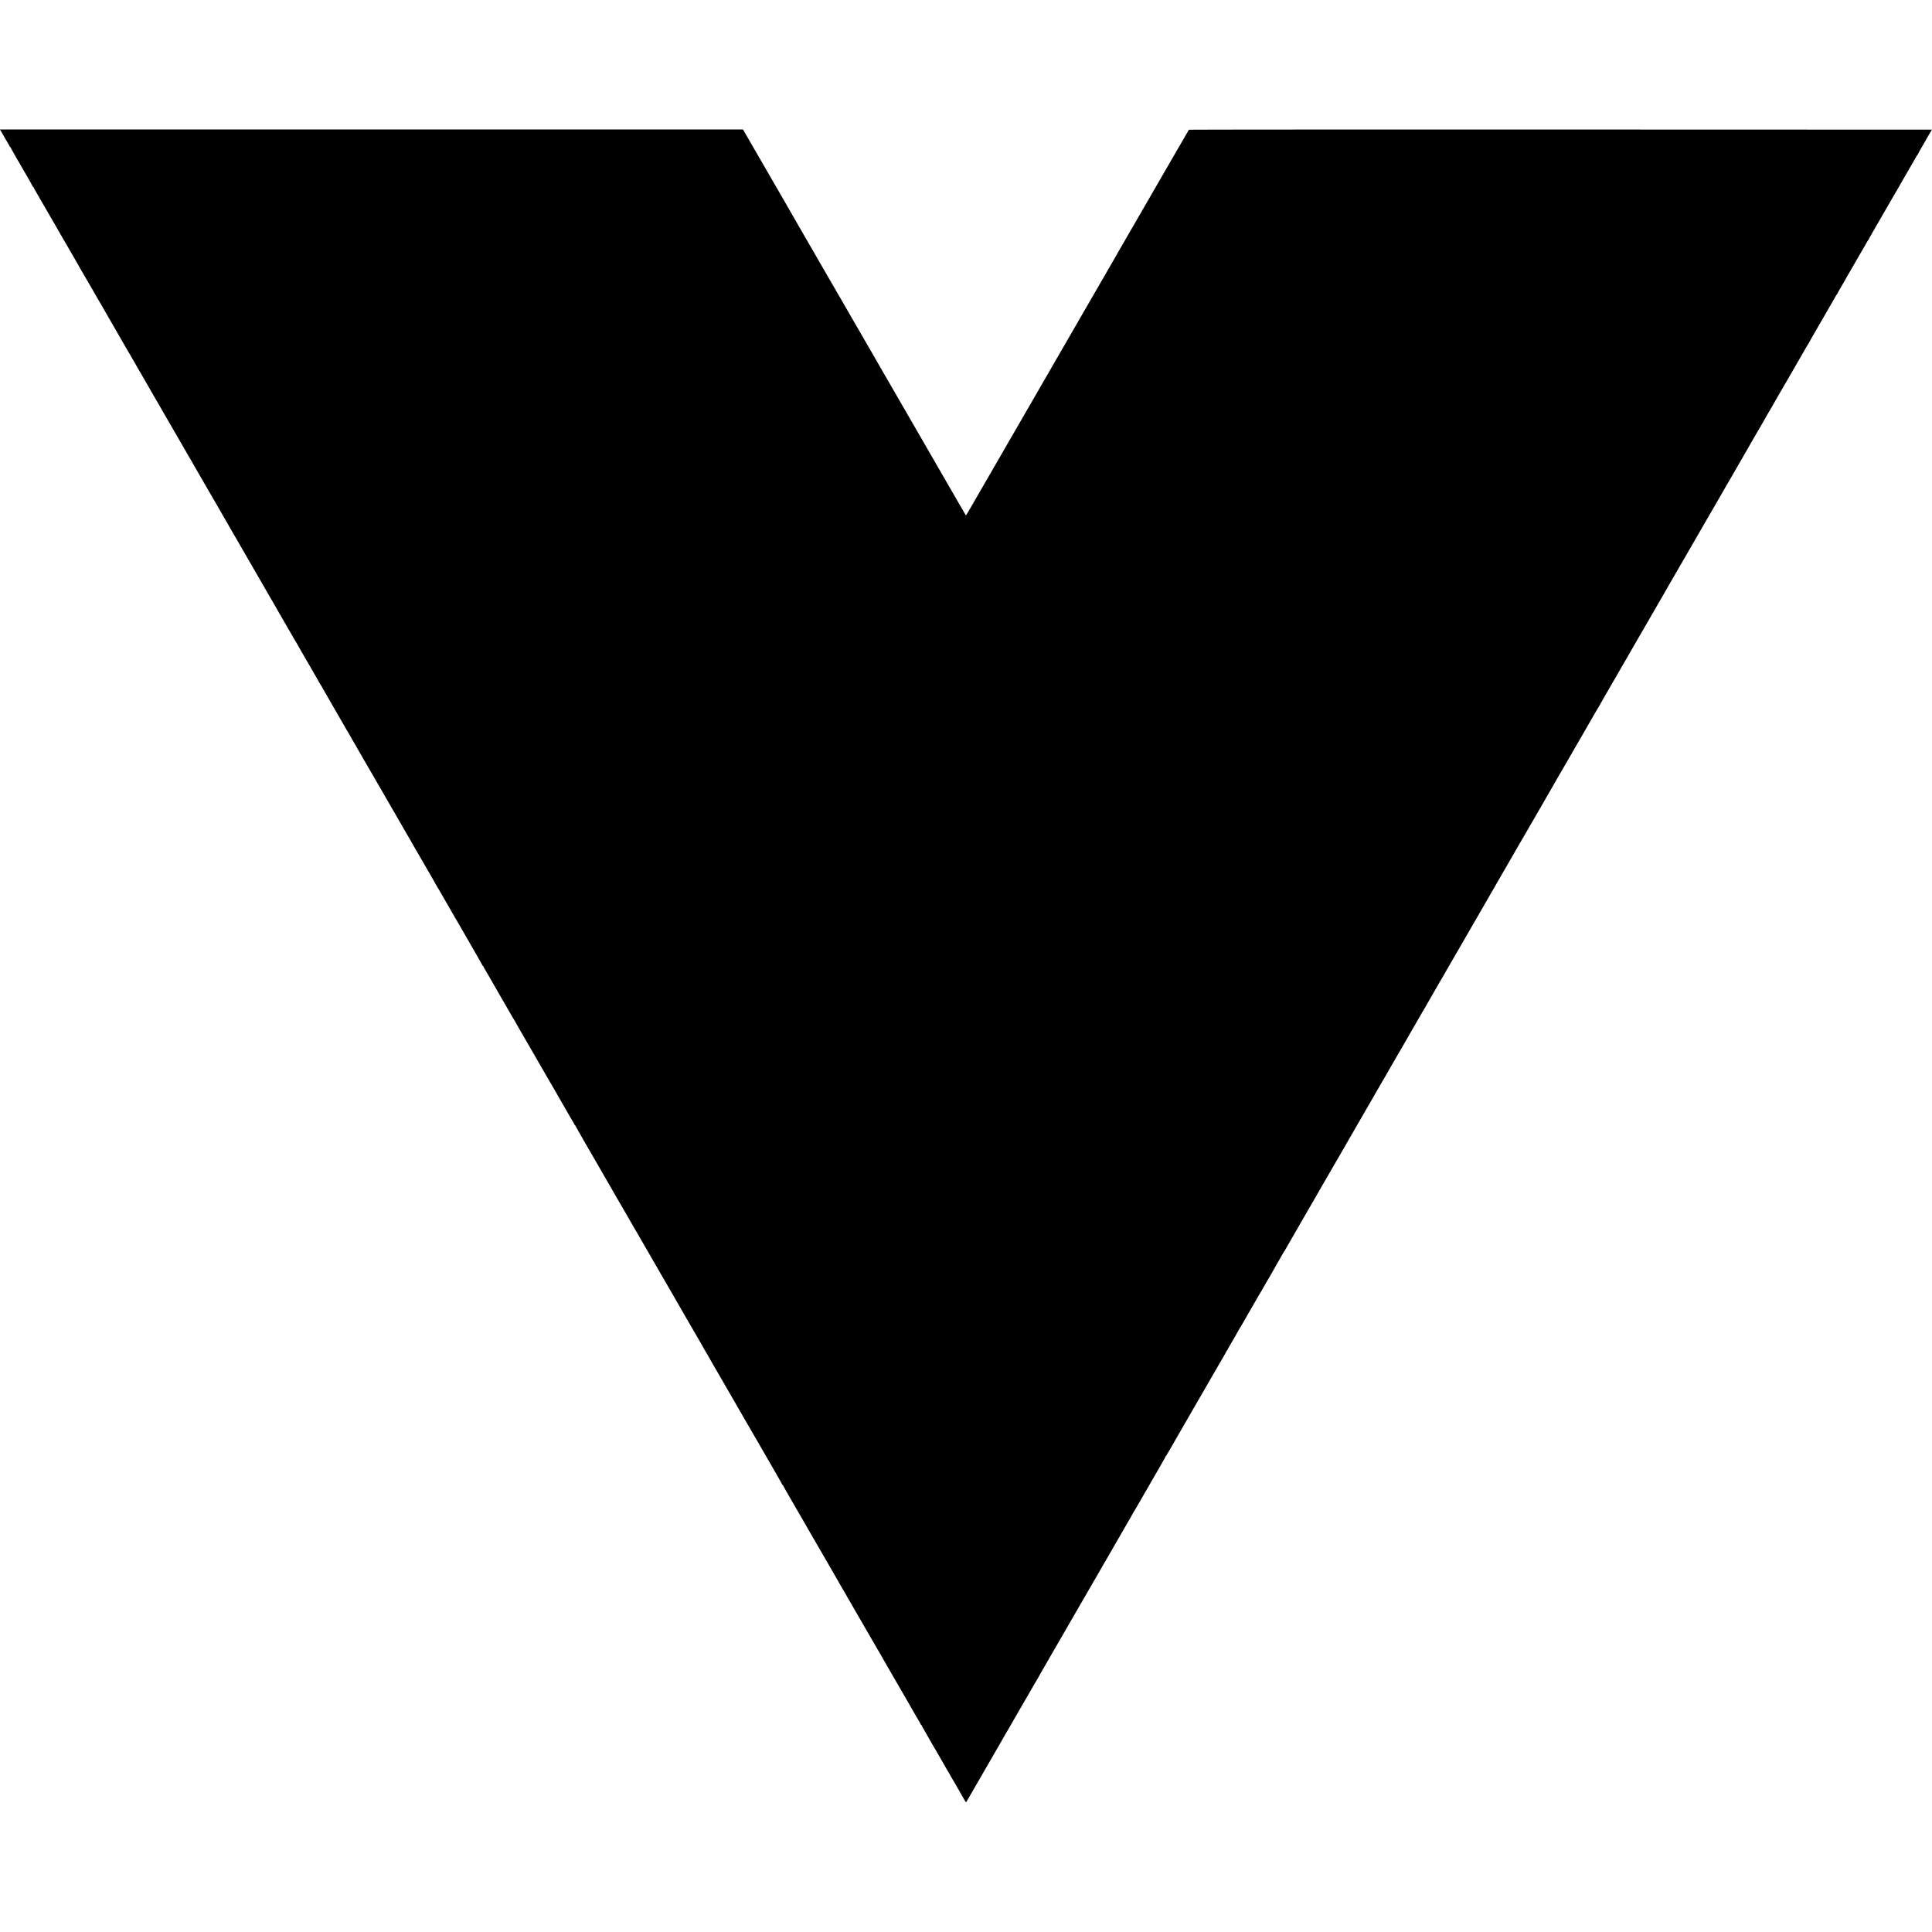
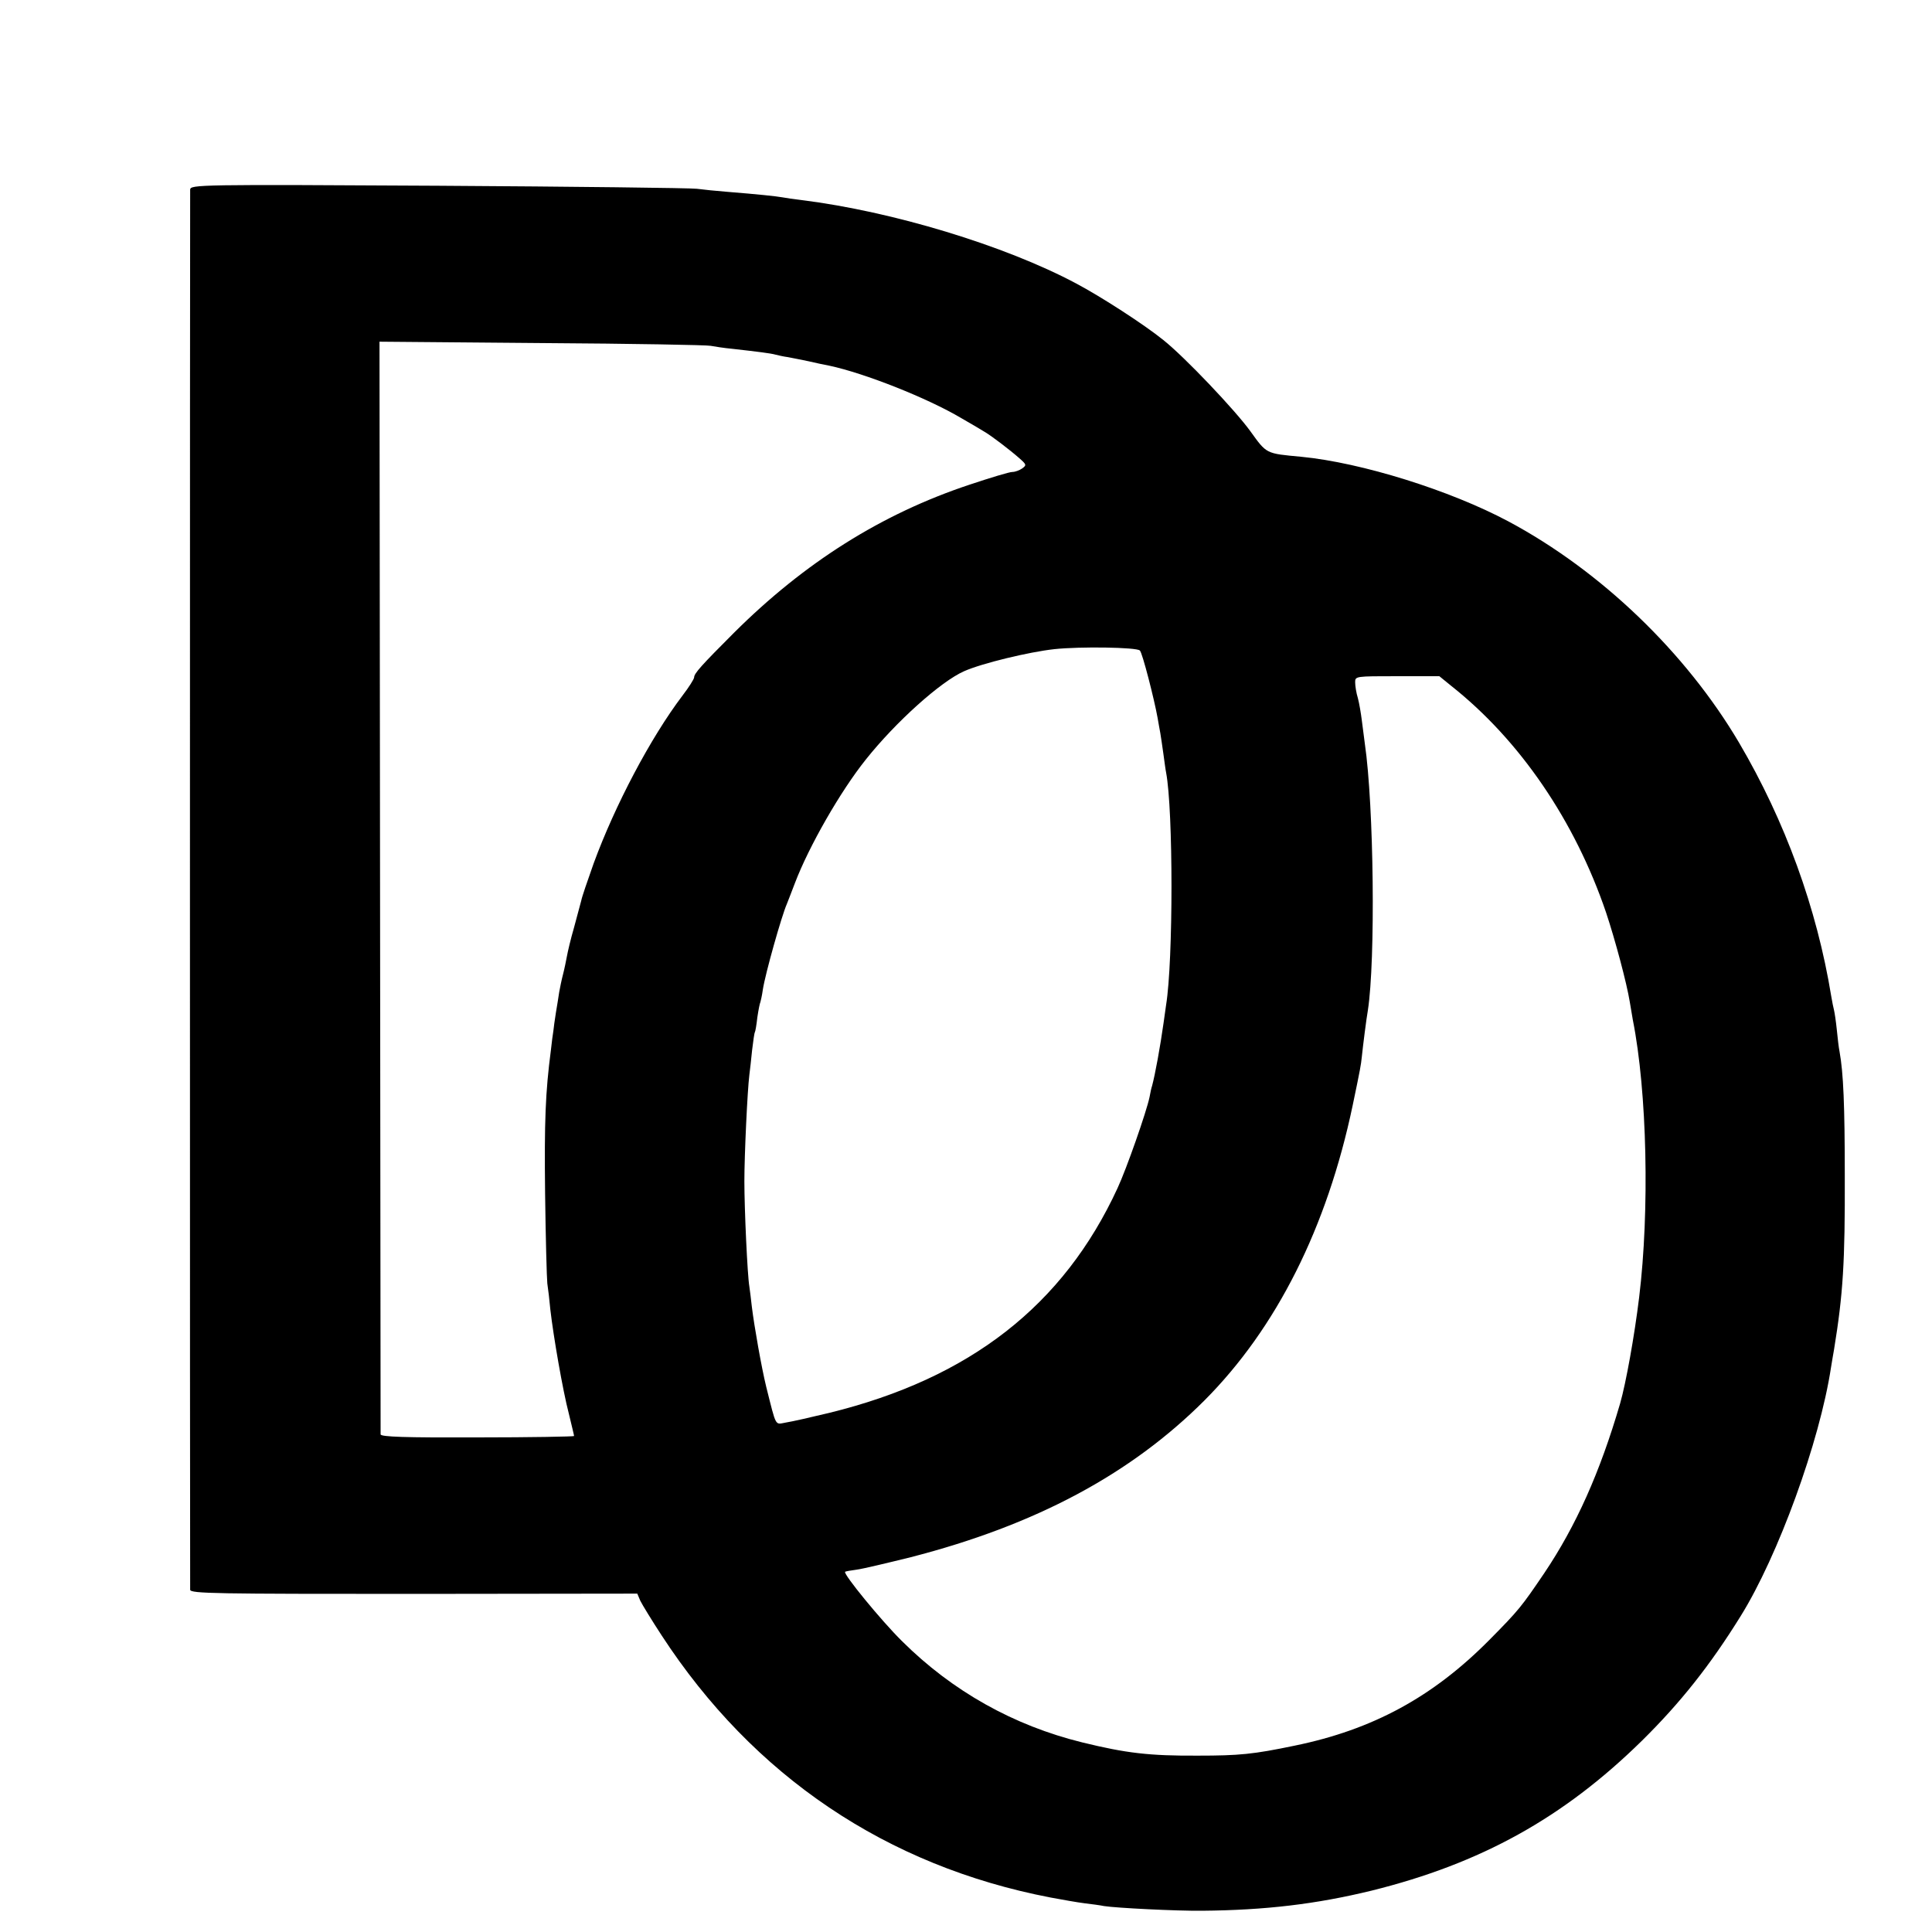
- <svg xmlns="http://www.w3.org/2000/svg" version="1.0" width="16pt" height="16pt" viewBox="0 0 16 16" preserveAspectRatio="xMidYMid meet">
-   <g transform="translate(0,16) scale(0.00032,-0.00032)" fill="#000000" stroke="none">
-     <path d="M18 46618 c45 -75 122 -207 122 -211 0 -2 25 -45 55 -95 30 -50 55 -96 55 -102 0 -5 5 -10 10 -10 6 0 10 -4 10 -9 0 -5 73 -135 161 -288 89 -153 173 -298 187 -323 14 -25 32 -57 41 -72 88 -149 187 -324 189 -335 2 -7 8 -13 13 -13 5 0 9 -4 9 -10 0 -5 46 -89 103 -187 175 -302 490 -846 507 -876 8 -16 20 -36 25 -45 28 -46 290 -498 339 -585 13 -23 74 -129 136 -236 61 -107 123 -215 137 -240 14 -25 29 -50 33 -56 5 -5 23 -37 40 -70 18 -33 38 -67 44 -75 11 -16 21 -33 63 -109 14 -25 29 -50 33 -56 4 -5 21 -35 38 -65 55 -100 261 -455 269 -465 4 -5 14 -21 20 -35 15 -29 41 -75 103 -180 24 -41 52 -88 60 -105 9 -16 57 -100 107 -185 112 -193 362 -626 380 -660 8 -14 23 -38 33 -55 11 -16 23 -37 27 -45 4 -8 26 -46 48 -85 23 -38 53 -90 67 -115 46 -81 64 -113 178 -310 62 -107 121 -210 132 -227 37 -67 56 -99 85 -148 16 -27 32 -57 36 -65 4 -8 15 -27 25 -42 9 -15 53 -89 96 -165 44 -76 177 -307 296 -513 120 -206 268 -463 330 -570 131 -227 117 -203 200 -348 36 -62 73 -125 82 -140 10 -15 21 -34 25 -42 4 -8 20 -37 36 -65 17 -27 38 -65 48 -82 49 -85 64 -111 87 -153 13 -25 28 -49 32 -55 4 -5 78 -134 165 -285 87 -151 166 -288 176 -305 10 -16 26 -43 35 -59 9 -17 125 -217 257 -445 132 -229 253 -441 270 -471 17 -30 45 -79 64 -108 18 -29 33 -54 33 -57 0 -2 20 -37 44 -77 24 -40 123 -212 221 -383 97 -170 190 -330 205 -355 16 -25 39 -65 53 -90 13 -25 81 -144 152 -265 70 -121 137 -238 150 -260 12 -22 37 -65 55 -95 18 -30 43 -73 55 -95 12 -22 48 -85 80 -140 77 -132 163 -280 190 -330 13 -22 71 -123 130 -225 59 -102 116 -199 126 -217 10 -17 29 -50 43 -72 15 -22 26 -43 26 -45 0 -2 27 -50 60 -106 33 -56 60 -103 60 -105 0 -2 55 -98 90 -155 8 -14 182 -316 239 -414 13 -22 45 -79 72 -124 27 -46 49 -86 49 -89 0 -2 14 -24 30 -48 16 -24 30 -46 30 -49 0 -5 74 -135 100 -176 5 -8 24 -42 43 -75 50 -88 58 -101 262 -455 104 -179 199 -345 213 -370 14 -25 28 -49 32 -55 4 -5 17 -26 28 -45 10 -19 62 -109 114 -200 114 -197 133 -230 170 -295 16 -27 33 -57 38 -65 17 -28 96 -165 103 -180 4 -8 16 -28 26 -45 10 -16 77 -131 148 -255 72 -124 181 -313 243 -420 62 -107 121 -209 131 -227 35 -62 323 -560 392 -678 38 -66 83 -145 100 -175 16 -30 33 -59 37 -65 4 -5 17 -27 29 -47 34 -61 56 -100 90 -156 17 -29 31 -55 31 -57 0 -2 17 -32 39 -67 21 -35 134 -229 251 -433 117 -203 235 -407 261 -451 27 -45 49 -85 49 -88 0 -4 8 -19 19 -34 15 -21 200 -341 309 -533 10 -19 33 -58 51 -87 17 -29 31 -54 31 -56 0 -2 25 -44 55 -94 30 -50 55 -95 55 -98 0 -4 6 -15 14 -23 7 -9 27 -41 43 -71 17 -30 170 -297 342 -594 171 -296 311 -542 311 -547 0 -5 5 -9 10 -9 6 0 10 -4 10 -10 0 -5 22 -47 49 -92 27 -46 58 -99 68 -118 24 -43 81 -140 93 -160 5 -8 66 -114 135 -235 69 -121 130 -227 135 -235 12 -21 259 -447 283 -490 10 -19 28 -47 38 -62 11 -14 19 -29 19 -32 0 -3 37 -69 83 -148 99 -170 305 -526 337 -583 13 -22 31 -53 41 -70 11 -16 22 -37 26 -45 7 -14 82 -146 103 -180 14 -24 181 -311 205 -355 13 -22 46 -80 75 -130 29 -49 64 -110 78 -135 14 -25 51 -88 82 -140 31 -52 59 -102 63 -110 4 -8 18 -33 31 -55 205 -353 284 -489 309 -535 17 -30 45 -78 62 -106 18 -28 36 -60 39 -72 4 -12 12 -22 17 -22 5 0 9 -4 9 -10 0 -5 109 -197 241 -427 133 -230 250 -431 259 -448 51 -90 222 -385 280 -485 37 -63 78 -135 92 -160 14 -25 67 -117 118 -205 51 -88 101 -175 111 -193 34 -58 55 -95 149 -257 51 -88 101 -173 110 -190 9 -16 76 -131 147 -255 72 -124 140 -241 151 -260 61 -108 281 -489 355 -615 38 -66 77 -133 87 -150 35 -63 91 -161 100 -175 14 -23 99 -169 128 -220 54 -97 135 -235 142 -245 4 -5 20 -32 35 -60 26 -48 238 -416 276 -480 10 -16 26 -46 37 -65 30 -53 382 -661 403 -695 10 -16 22 -37 26 -45 4 -8 26 -48 50 -88 24 -41 43 -75 43 -77 0 -2 22 -40 50 -85 27 -45 50 -84 50 -86 0 -3 38 -69 83 -147 84 -142 302 -520 340 -587 10 -19 34 -60 52 -90 18 -30 44 -75 57 -100 14 -25 45 -79 70 -120 25 -41 56 -96 70 -121 14 -25 77 -133 138 -240 62 -107 122 -210 132 -229 25 -43 310 -535 337 -581 11 -19 26 -45 34 -59 17 -32 238 -414 266 -460 11 -19 24 -41 28 -49 3 -7 75 -133 160 -278 84 -146 153 -269 153 -274 0 -5 5 -9 10 -9 6 0 10 -4 10 -10 0 -5 82 -150 181 -322 182 -314 201 -346 240 -415 12 -21 80 -139 152 -263 71 -124 141 -245 155 -270 14 -25 28 -49 32 -55 6 -8 145 -248 220 -380 37 -66 209 -362 229 -395 11 -19 24 -42 28 -49 4 -8 67 -118 140 -243 73 -125 133 -230 133 -233 0 -2 15 -28 33 -57 19 -29 47 -78 64 -108 17 -30 53 -93 79 -139 53 -90 82 -141 157 -272 82 -142 115 -199 381 -659 142 -245 268 -463 281 -485 12 -22 71 -125 132 -230 60 -104 172 -298 248 -430 76 -132 146 -253 156 -270 11 -16 22 -36 26 -44 3 -8 30 -54 60 -103 29 -49 53 -91 53 -93 0 -3 18 -34 40 -70 22 -36 40 -67 40 -69 0 -2 37 -66 81 -142 45 -77 98 -168 119 -204 20 -36 47 -81 58 -100 12 -19 27 -47 33 -62 6 -16 15 -28 20 -28 5 0 9 -4 9 -9 0 -6 63 -118 140 -251 77 -133 140 -243 140 -245 0 -2 18 -33 41 -70 22 -37 49 -83 60 -101 10 -19 29 -51 40 -71 25 -45 109 -189 126 -218 7 -11 17 -29 22 -40 6 -11 22 -38 35 -60 14 -22 37 -62 52 -90 14 -27 35 -62 45 -77 11 -14 19 -29 19 -32 0 -3 18 -35 40 -71 22 -36 40 -67 40 -69 0 -2 19 -35 42 -72 23 -38 55 -94 72 -124 26 -47 139 -244 171 -298 6 -9 21 -36 34 -60 28 -48 37 -51 51 -19 6 12 19 36 29 52 10 17 27 46 38 65 11 19 104 181 208 360 103 179 199 345 213 370 14 25 42 74 64 109 21 34 38 65 38 67 0 2 18 33 40 69 22 36 40 67 40 69 0 3 177 310 199 346 16 26 136 234 140 244 2 5 25 44 52 88 27 44 49 81 49 84 0 2 18 34 40 70 22 36 40 67 40 69 0 2 20 36 43 77 35 58 169 289 297 513 9 17 50 86 90 155 40 69 86 150 103 180 16 30 35 62 41 70 6 8 16 24 22 35 35 64 72 129 167 293 59 100 116 199 127 220 11 20 30 53 41 72 43 72 1070 1850 1121 1940 14 25 65 113 113 195 48 83 96 166 107 185 10 19 28 50 38 68 11 18 73 124 137 235 64 111 175 303 246 427 71 124 173 299 225 390 52 91 116 202 143 248 27 45 49 85 49 89 0 4 6 14 14 22 7 9 28 43 46 76 26 47 251 436 378 655 11 19 29 51 40 70 11 19 101 176 201 348 99 172 181 317 181 323 0 5 5 9 10 9 6 0 10 5 10 11 0 6 8 23 18 37 11 15 32 52 49 82 16 30 130 228 253 440 122 212 234 405 248 430 13 25 39 70 57 100 39 65 69 117 130 225 25 44 50 87 55 95 12 19 78 134 220 380 61 107 129 224 150 260 161 277 222 382 246 425 15 28 47 83 71 123 24 41 43 78 43 83 0 5 4 9 8 9 4 0 13 12 19 28 7 15 23 45 36 67 66 110 277 478 277 483 0 3 6 13 14 21 7 9 27 41 43 71 17 30 45 80 63 110 34 57 375 649 394 685 6 11 16 27 22 35 6 8 26 42 44 75 18 33 41 74 51 90 10 17 24 41 32 55 54 97 72 128 88 152 11 14 19 28 19 30 0 3 79 141 175 308 96 167 175 305 175 308 0 3 6 13 14 21 7 9 26 39 41 66 33 60 276 483 338 587 24 40 46 80 50 88 4 8 13 24 20 35 14 23 95 163 125 215 11 19 52 91 92 160 40 69 80 139 90 155 9 17 103 179 207 360 105 182 200 346 211 365 103 181 463 802 489 845 7 11 15 27 19 35 4 8 29 51 55 95 64 110 828 1433 848 1470 9 17 24 41 33 55 9 14 29 48 45 77 15 28 52 93 82 145 30 51 62 107 71 123 17 30 231 398 400 690 51 88 103 179 115 202 12 23 26 48 32 55 6 7 24 38 40 68 17 30 61 107 98 170 37 63 84 144 103 180 19 36 41 72 48 81 8 8 14 18 14 21 0 4 27 51 59 106 32 55 72 124 89 154 16 29 71 125 122 213 51 88 104 180 118 205 13 25 28 50 32 55 4 6 17 26 28 45 11 19 45 80 77 135 31 55 66 116 77 135 11 19 88 152 171 295 401 694 620 1072 650 1125 11 19 87 152 170 295 83 143 158 273 166 288 9 16 21 36 26 45 6 9 31 52 55 96 25 43 54 94 66 115 11 20 95 164 186 321 91 157 173 299 182 315 9 17 26 46 37 65 12 19 66 114 121 210 56 96 108 186 117 200 8 14 24 40 34 59 24 45 383 664 412 713 5 9 17 29 26 45 15 28 120 210 241 419 36 61 68 117 72 125 4 8 12 23 19 34 35 57 245 420 262 453 11 20 35 61 53 90 17 29 32 54 32 56 0 3 28 51 62 108 33 57 70 119 80 138 10 19 23 42 28 50 5 8 32 53 59 100 27 47 149 258 271 470 122 212 234 405 248 430 30 53 62 108 80 135 6 11 15 27 19 35 4 8 85 150 181 315 96 165 187 323 202 350 31 56 116 202 130 225 5 8 25 42 43 75 19 33 92 159 162 280 149 257 157 271 202 350 19 33 38 67 43 75 9 14 228 392 275 475 12 22 55 96 95 165 40 69 80 139 90 155 24 42 202 350 221 383 9 15 27 47 41 72 14 25 75 131 136 236 61 106 121 210 134 232 99 172 271 470 279 482 5 8 23 40 40 70 18 30 81 141 142 245 60 105 121 210 135 235 14 25 71 124 127 220 56 96 143 247 194 335 51 88 96 167 102 175 14 24 180 311 204 355 23 43 340 590 356 615 5 8 50 87 101 175 171 301 517 898 582 1008 25 43 46 81 46 83 0 2 12 23 27 47 14 23 40 67 56 97 16 30 35 62 42 70 7 8 15 22 18 30 4 8 20 38 37 65 16 28 33 57 37 65 6 12 111 196 143 250 5 8 55 95 112 193 57 98 113 195 126 215 12 20 27 46 32 57 6 11 14 27 20 35 5 8 76 130 156 270 80 140 165 287 187 325 23 39 52 90 66 115 13 25 30 52 37 61 8 8 14 18 14 21 0 4 41 77 92 165 50 87 175 302 276 478 101 176 208 360 236 408 28 49 67 117 86 152 19 35 41 70 48 77 6 6 12 15 12 19 0 7 124 224 167 291 12 21 23 40 23 42 0 2 21 40 46 83 26 43 55 92 64 109 54 95 327 568 354 614 19 30 45 75 59 100 71 128 82 145 89 148 4 2 8 8 8 13 0 5 42 82 94 172 311 538 496 858 518 897 14 25 40 70 58 100 18 30 42 71 53 90 10 19 79 139 152 265 73 127 142 246 153 265 10 19 43 76 72 125 29 50 63 108 75 130 65 116 80 140 87 143 4 2 8 8 8 12 0 8 114 212 140 250 6 8 14 24 20 35 5 11 54 97 108 190 l100 170 -9611 3 c-5286 1 -9614 -1 -9618 -5 -5 -6 -419 -719 -619 -1068 -89 -155 -267 -463 -323 -560 -38 -66 -81 -140 -95 -165 -31 -56 -263 -457 -526 -910 -110 -190 -224 -388 -254 -440 -29 -52 -61 -109 -71 -125 -23 -39 -243 -420 -268 -465 -11 -19 -204 -352 -428 -740 -224 -388 -477 -826 -563 -975 -85 -148 -185 -322 -222 -385 -37 -63 -120 -207 -185 -320 -65 -113 -177 -306 -248 -430 -72 -124 -172 -297 -222 -385 -51 -88 -142 -245 -202 -350 -131 -226 -247 -427 -408 -705 -65 -113 -249 -432 -410 -710 -160 -278 -388 -673 -506 -877 -118 -205 -216 -373 -219 -373 -3 0 -52 82 -109 183 -58 100 -144 250 -192 332 -95 164 -402 696 -647 1120 -85 149 -228 396 -317 550 -212 365 -982 1700 -1008 1745 -10 19 -43 76 -72 125 -29 50 -64 110 -77 135 -14 25 -63 110 -110 190 -47 80 -96 165 -110 190 -14 25 -99 171 -188 325 -89 154 -174 300 -188 325 -13 25 -64 113 -112 195 -48 83 -140 242 -205 355 -65 113 -183 317 -263 454 -79 137 -152 264 -163 282 -50 89 -335 583 -354 614 -12 19 -34 58 -50 85 -15 28 -129 226 -253 440 -124 215 -235 408 -247 430 -12 22 -69 121 -127 220 -58 99 -226 389 -373 645 -148 256 -324 561 -392 678 -67 117 -134 232 -147 255 -13 23 -33 59 -46 80 l-22 37 -9615 0 -9615 0 20 -32z" />
-   </g>
+ <svg xmlns="http://www.w3.org/2000/svg" version="1" width="933.333" height="933.333" viewBox="0 0 700 700">
+   <path d="M68.9 68.7c-.1 2.4-.1 505.4 0 507.3.1 1.4 9.4 1.5 81 1.5l81-.1 1.1 2.6c.7 1.4 4.1 7 7.7 12.5 33.3 51.1 81.6 83.6 140.9 95 4.3.8 9.9 1.8 12.4 2.1 2.5.3 5.6.7 7 1 4.4.7 26.2 1.8 35.5 1.7 23-.2 41.4-2.4 61.5-7.3 39.5-9.8 69.4-26.3 97.9-54.3 13.9-13.7 24.7-27.3 35.8-45.2 13.5-21.7 28.6-63.1 32.7-90 .4-2.2.8-5.1 1.1-6.5 3.3-20.2 4-31.8 3.9-63 0-25.5-.5-37.3-1.9-45-.3-1.4-.7-5-1-8-.3-3-.8-6.2-1-7-.2-.8-.7-3.1-1-5-5.2-31.9-16.7-63.5-33.4-91.9-19.3-32.7-50.1-62.3-83.6-80.2-21.2-11.3-53.3-21.3-75-23.4-13-1.2-12.5-1-18.5-9.3-5.5-7.6-23.8-26.9-31.5-33-6.9-5.6-22.7-15.8-31.6-20.5-25.9-13.8-66.6-26.1-99.4-30.2-2.7-.3-5.9-.8-7-1-2.2-.4-8.8-1.1-20-2-3.8-.3-8.8-.8-11-1.1-2.2-.3-44.4-.8-93.7-1.1-86.9-.5-89.8-.4-89.9 1.4zm188.6 56.6c1.1.2 4.7.8 8 1.1 8.8 1 13.8 1.6 15.5 2.1.8.2 2.9.7 4.5.9 1.7.3 5 1 7.5 1.5 2.5.6 5.9 1.3 7.5 1.6 12.7 2.7 35.5 11.7 47.8 19 3.8 2.2 7.6 4.4 8.5 5 2.4 1.4 9.1 6.5 12.5 9.5 2.6 2.3 2.7 2.5 1.1 3.7-1 .7-2.6 1.3-3.6 1.3-1.1 0-8 2.1-15.5 4.6-31.9 10.6-59.8 28.2-85.4 53.7-11.7 11.7-14.4 14.7-14.4 16.1 0 .6-1.9 3.6-4.2 6.6-11.6 15.3-24.5 39.8-32.2 60.8-2.2 6.2-4.3 12.3-4.5 13.5-.3 1.2-1.5 5.6-2.6 9.7-1.2 4.1-2.3 8.8-2.6 10.5-.3 1.6-.9 4.6-1.4 6.5-.5 1.9-1.1 4.8-1.4 6.5-.2 1.6-.8 5-1.2 7.5-.4 2.5-.8 5.4-.9 6.5-.2 1.1-.6 4.2-.9 7-2 15.3-2.4 25.8-2.1 52 .2 15.9.6 30.6.8 32.5.3 1.9.8 6.2 1.1 9.5 1.1 9.6 4.5 29.3 6.7 37.7 1 4.2 1.9 7.8 1.9 8.1 0 .2-15.7.5-35 .5-26.4.1-35-.2-35.1-1.1 0-.7-.1-90-.2-198.5l-.2-197.4 59 .5c32.5.2 59.9.7 61 1zM413 235.7c.9.8 5.2 17.6 6.4 24.3.3 1.9.8 4.4 1 5.6.2 1.2.7 4.5 1.1 7.4.4 2.9.8 6 1 6.9 2.6 13.7 2.6 68.2 0 84.2-.2 1.3-.6 4.2-.9 6.4-1.2 8.6-3.1 19-4.2 23-.2.5-.6 2.3-.9 4-1.1 5.3-8.3 25.9-11.6 33-19.6 42.5-53.5 68.9-104.4 81.4-6.6 1.6-13.7 3.2-15.7 3.5-4.1.7-3.4 2.1-7.2-13-1.7-7-4.3-21.7-5.2-29-.3-2.7-.7-6-.9-7.3-.7-4-1.8-28.1-1.8-38.1 0-9.5 1.1-32.9 1.8-38.5.2-1.7.7-5.7 1-9 .4-3.3.8-6.2 1-6.5.2-.3.6-2.7.9-5.4.4-2.7.9-5.2 1.1-5.5.1-.3.6-2.4.9-4.6.9-5.8 6.8-26.7 8.7-31 .4-1.1 1.8-4.5 2.9-7.5 5.1-13.4 16.5-33.3 25.7-44.8 10.9-13.7 27.2-28.3 35.6-32 6.5-2.9 23.6-7 32.7-8 9.3-1 29.9-.7 31 .5zm112.8 12.8c24.9 19.7 44.8 48.9 56.1 82.1 3.3 9.9 7.5 25.6 8.6 32.4.4 2.5.9 5.4 1.1 6.5 5.2 26.1 6.1 69.3 2.3 100.5-1.7 14-4.8 31.2-6.9 38.5-7.3 25-16 44.4-27.5 61.5-8.2 12.1-9.2 13.4-19.9 24.2-20.4 20.6-42.2 32.5-70.6 38.3-14.9 3.1-19.9 3.6-35 3.6-17.6.1-26-.9-41.9-4.8-24.8-6.1-47-18.5-65.3-36.7-7.6-7.5-21.4-24.4-20.6-25.1.2-.2 2.1-.5 4.3-.8 2.2-.3 11-2.4 19.5-4.5 45.1-11.6 79.6-30 106.4-56.8 26.1-26.2 44.4-62.6 53.7-106.9 2.8-13.4 3-14.6 3.3-17.5.4-3.9 1.7-14.2 2.2-16.9 2.8-18.1 2.2-74.2-1.1-96.7-.3-2.2-.8-6-1.1-8.5-.3-2.4-.9-6-1.4-7.9-.6-1.9-1-4.5-1-5.8 0-2.2.1-2.2 15.3-2.2h15.2l4.3 3.5z" />
</svg>
